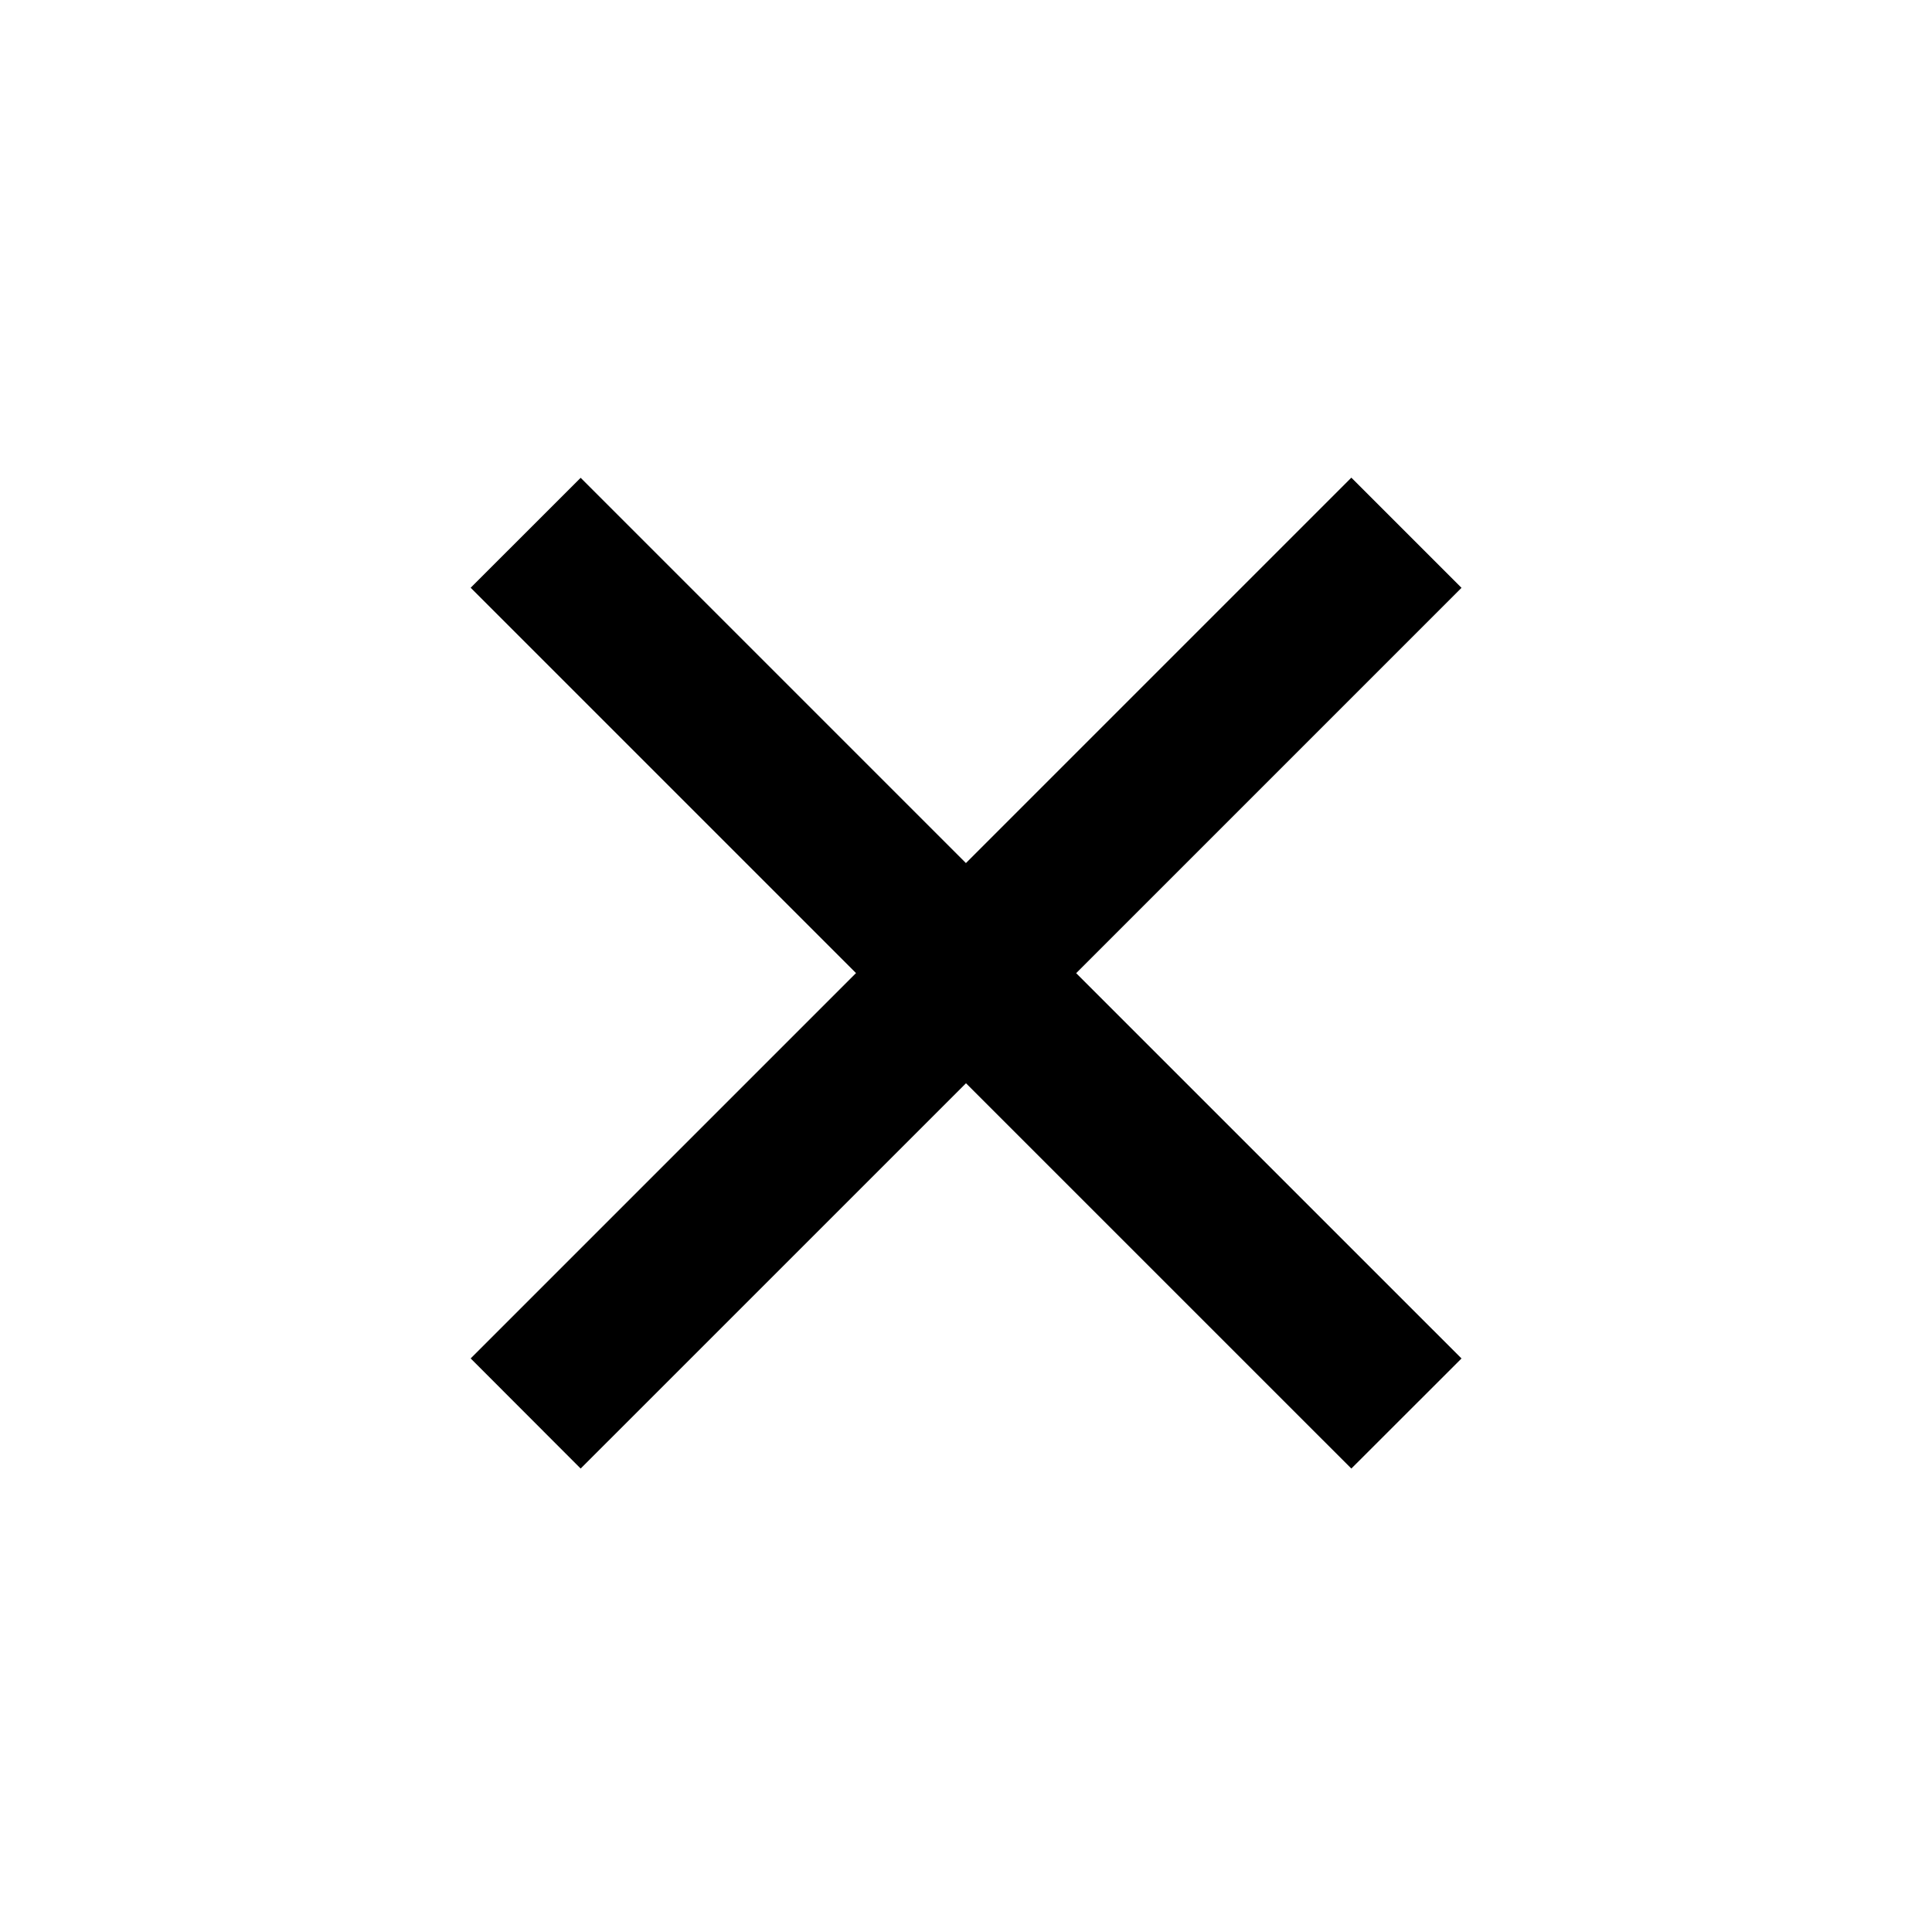
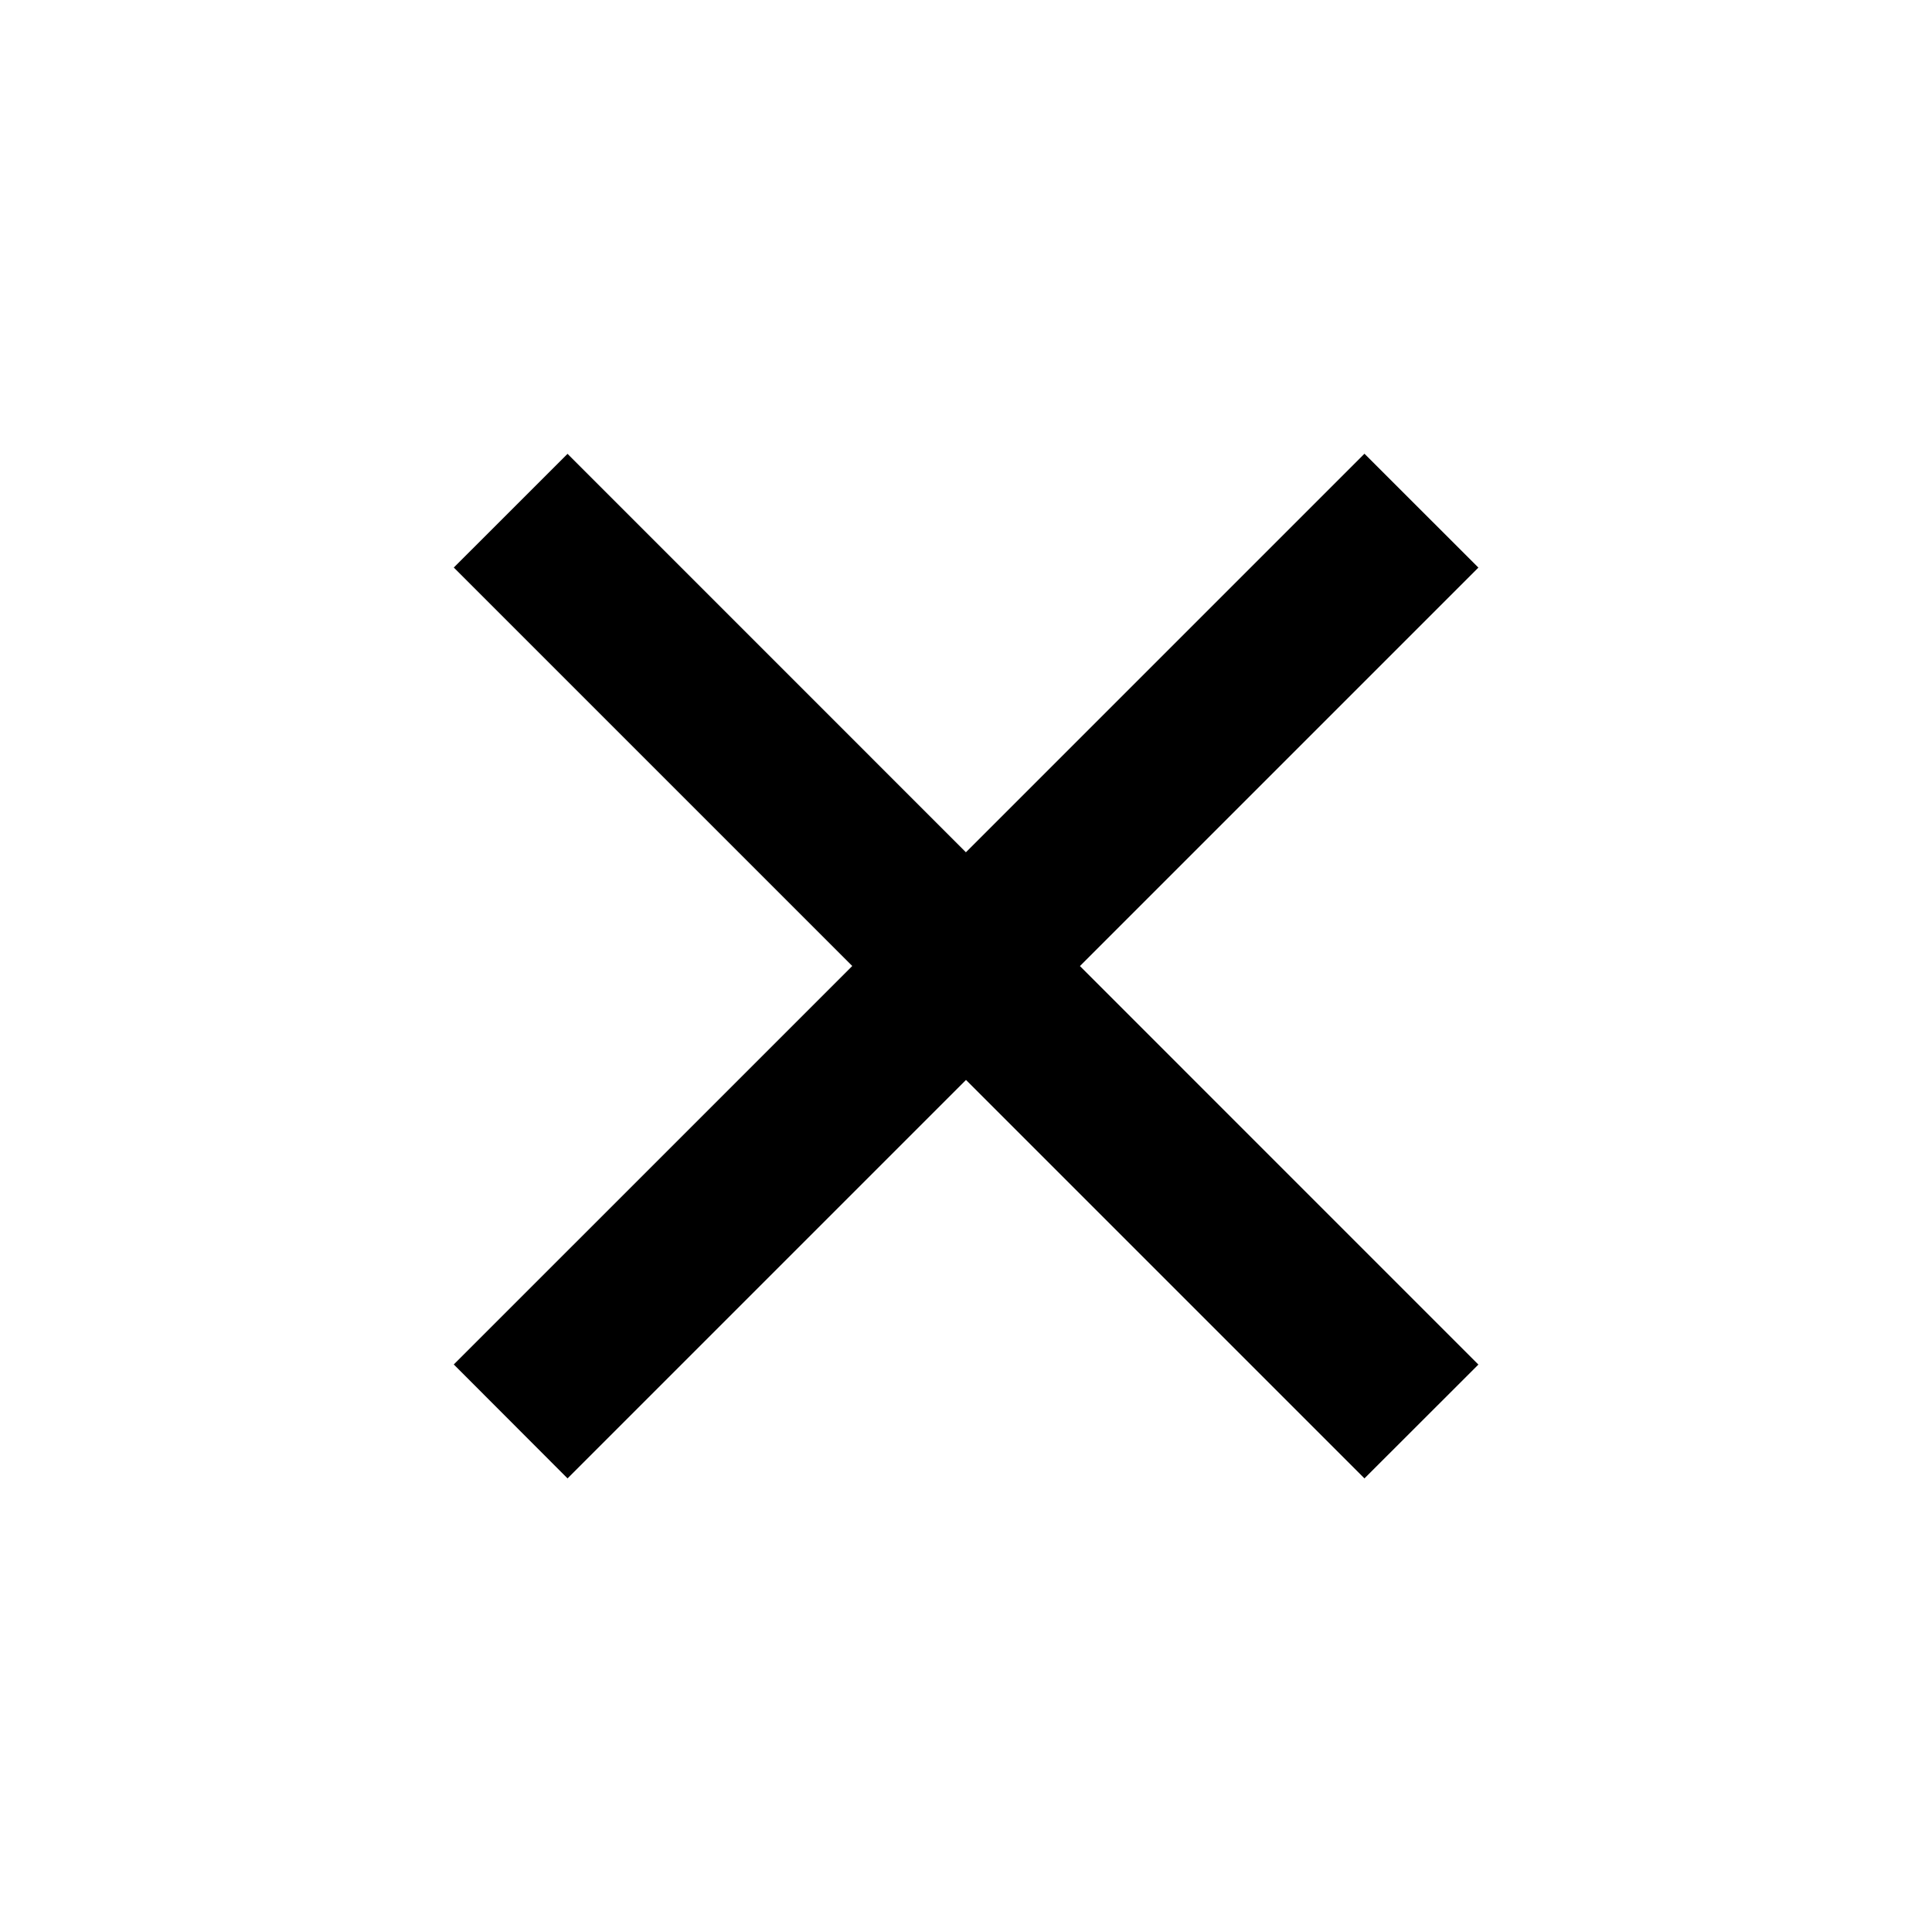
- <svg xmlns="http://www.w3.org/2000/svg" width="42" height="42" viewBox="0 0 42 42" fill="none">
-   <path d="M21 18.761L29.377 10.384L31.772 12.779L23.395 21.156L31.772 29.532L29.377 31.925L21 23.549L12.623 31.925L10.232 29.531L18.609 21.154L10.232 12.777L12.623 10.387L21 18.764V18.761Z" fill="black" />
+ <svg xmlns="http://www.w3.org/2000/svg" width="33" height="33" viewBox="0 0 33 33" fill="none">
+   <path d="M16.5 14.556L23.306 7.75L25.252 9.695L18.446 16.501L25.252 23.308L23.306 25.252L16.5 18.446L9.694 25.252L7.751 23.306L14.557 16.5L7.751 9.694L9.694 7.752L16.5 14.559V14.556Z" fill="black" />
</svg>
